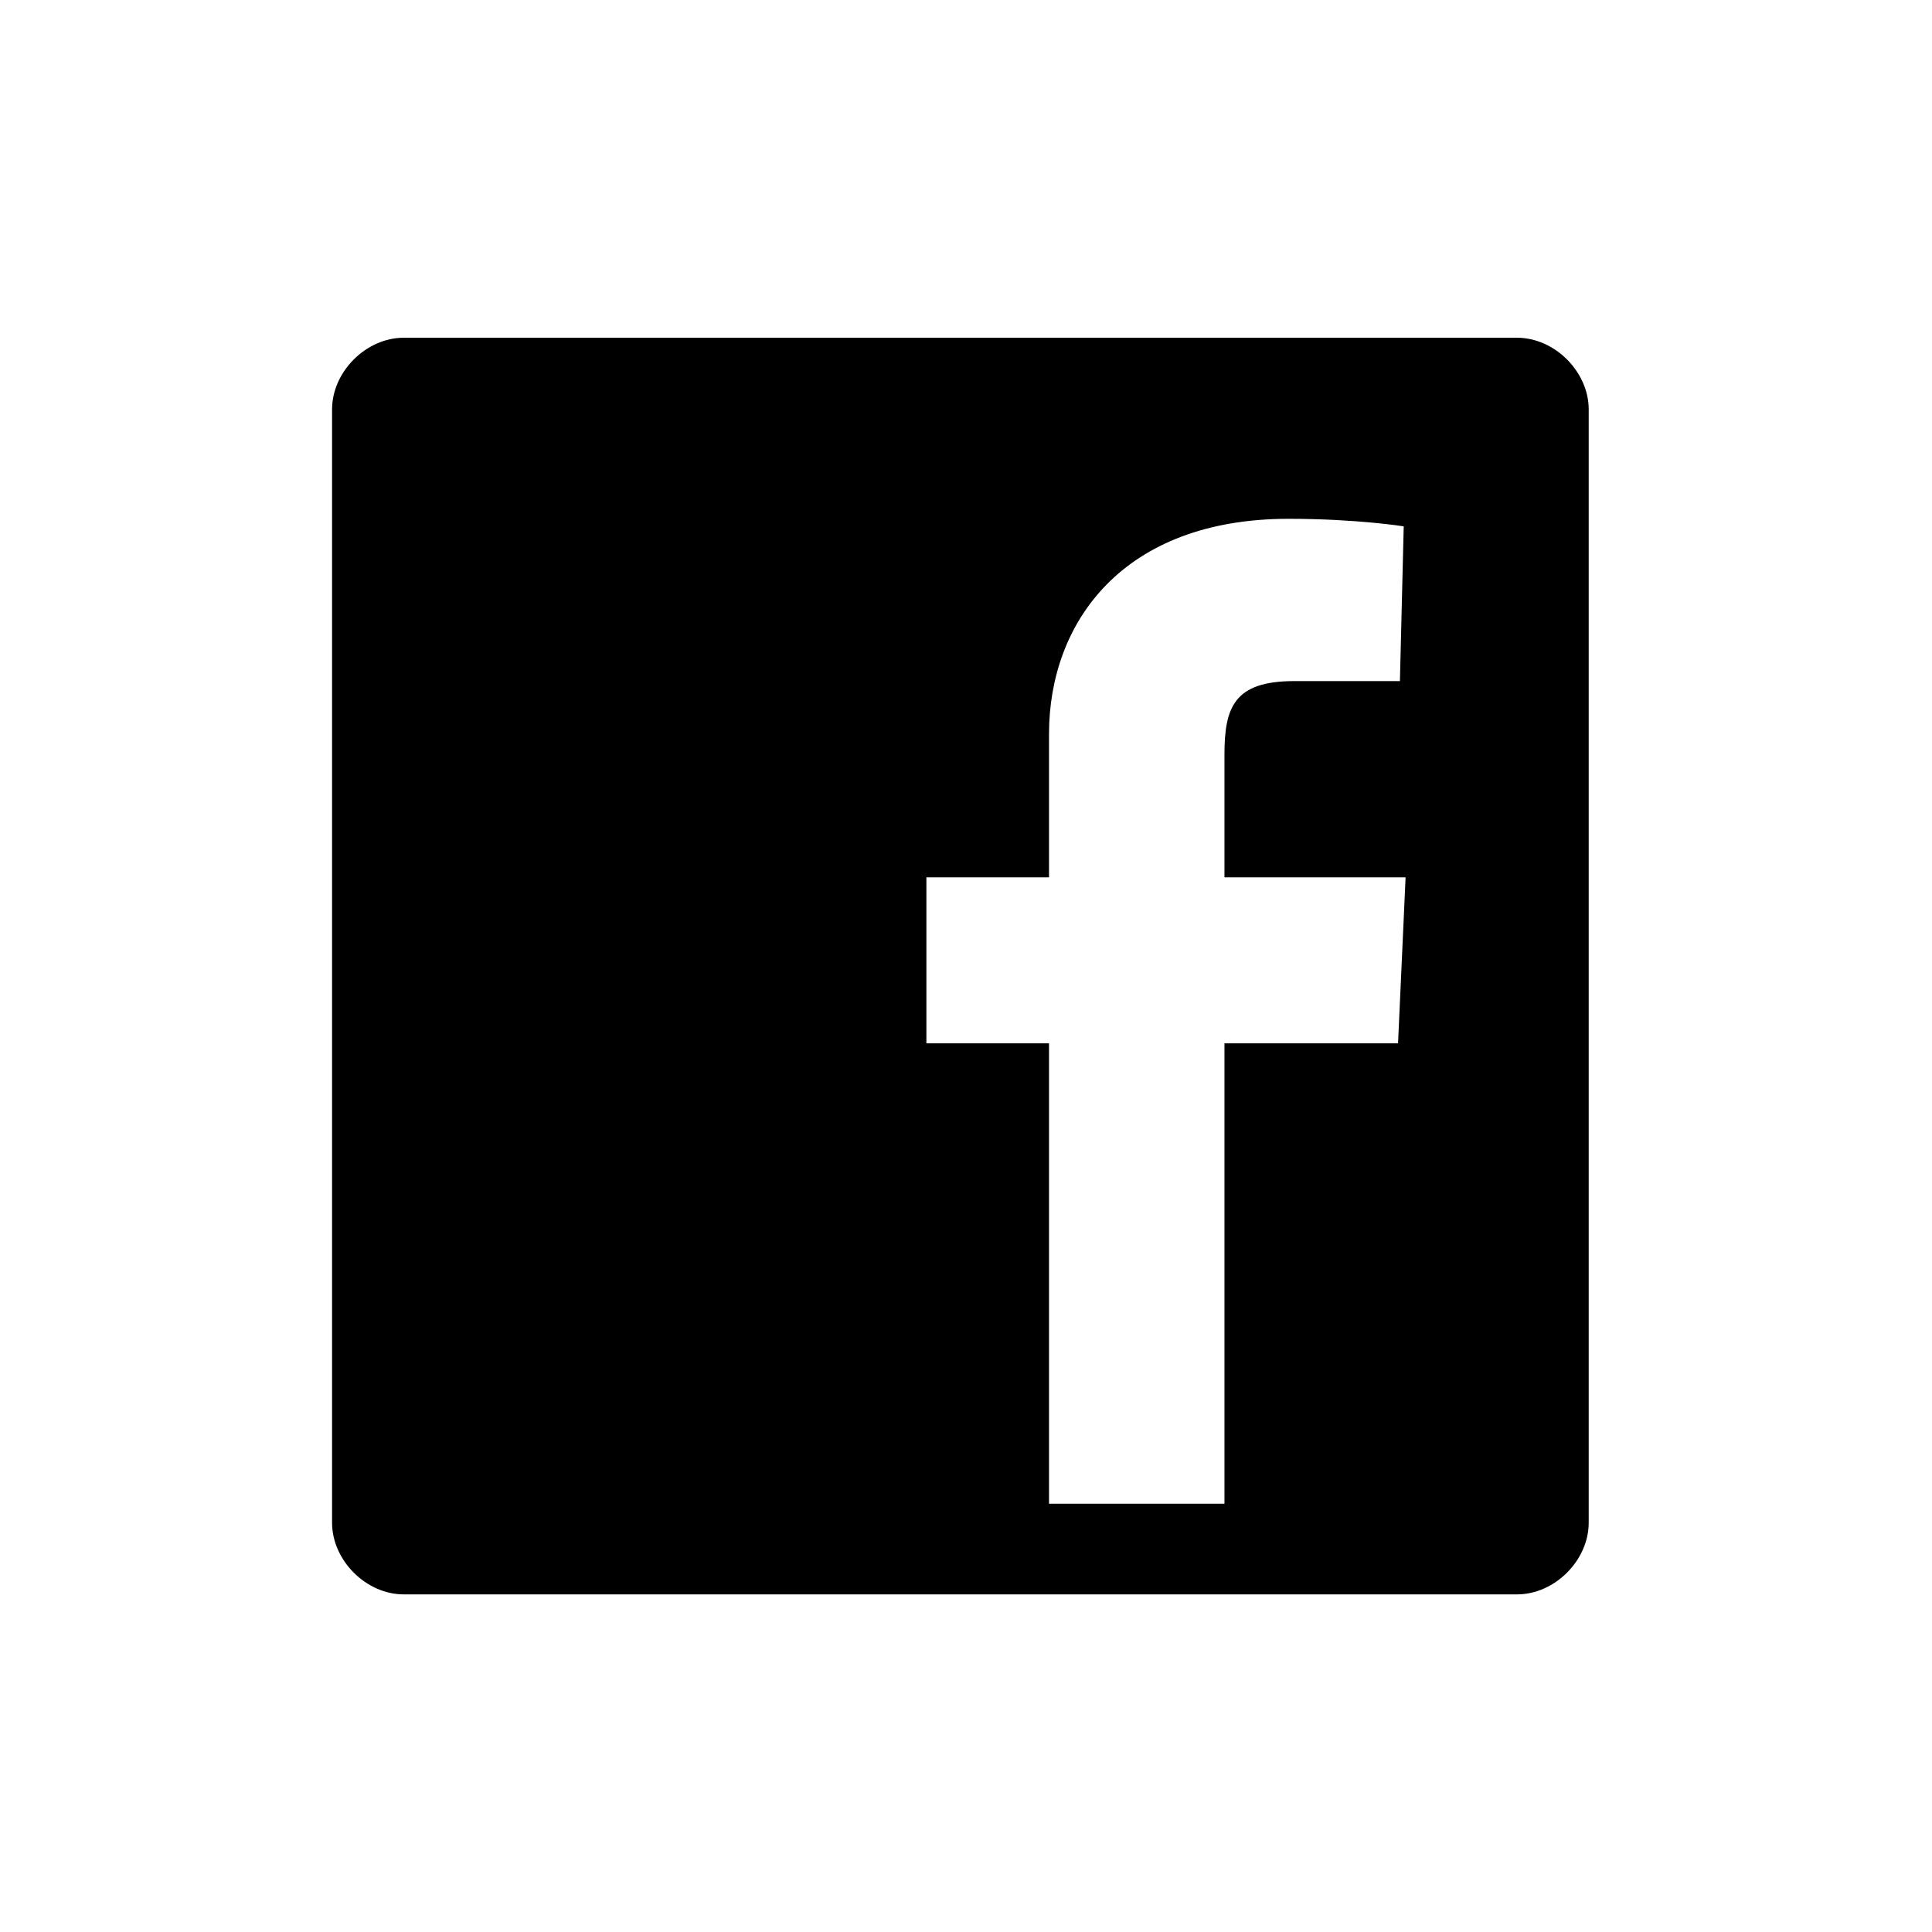
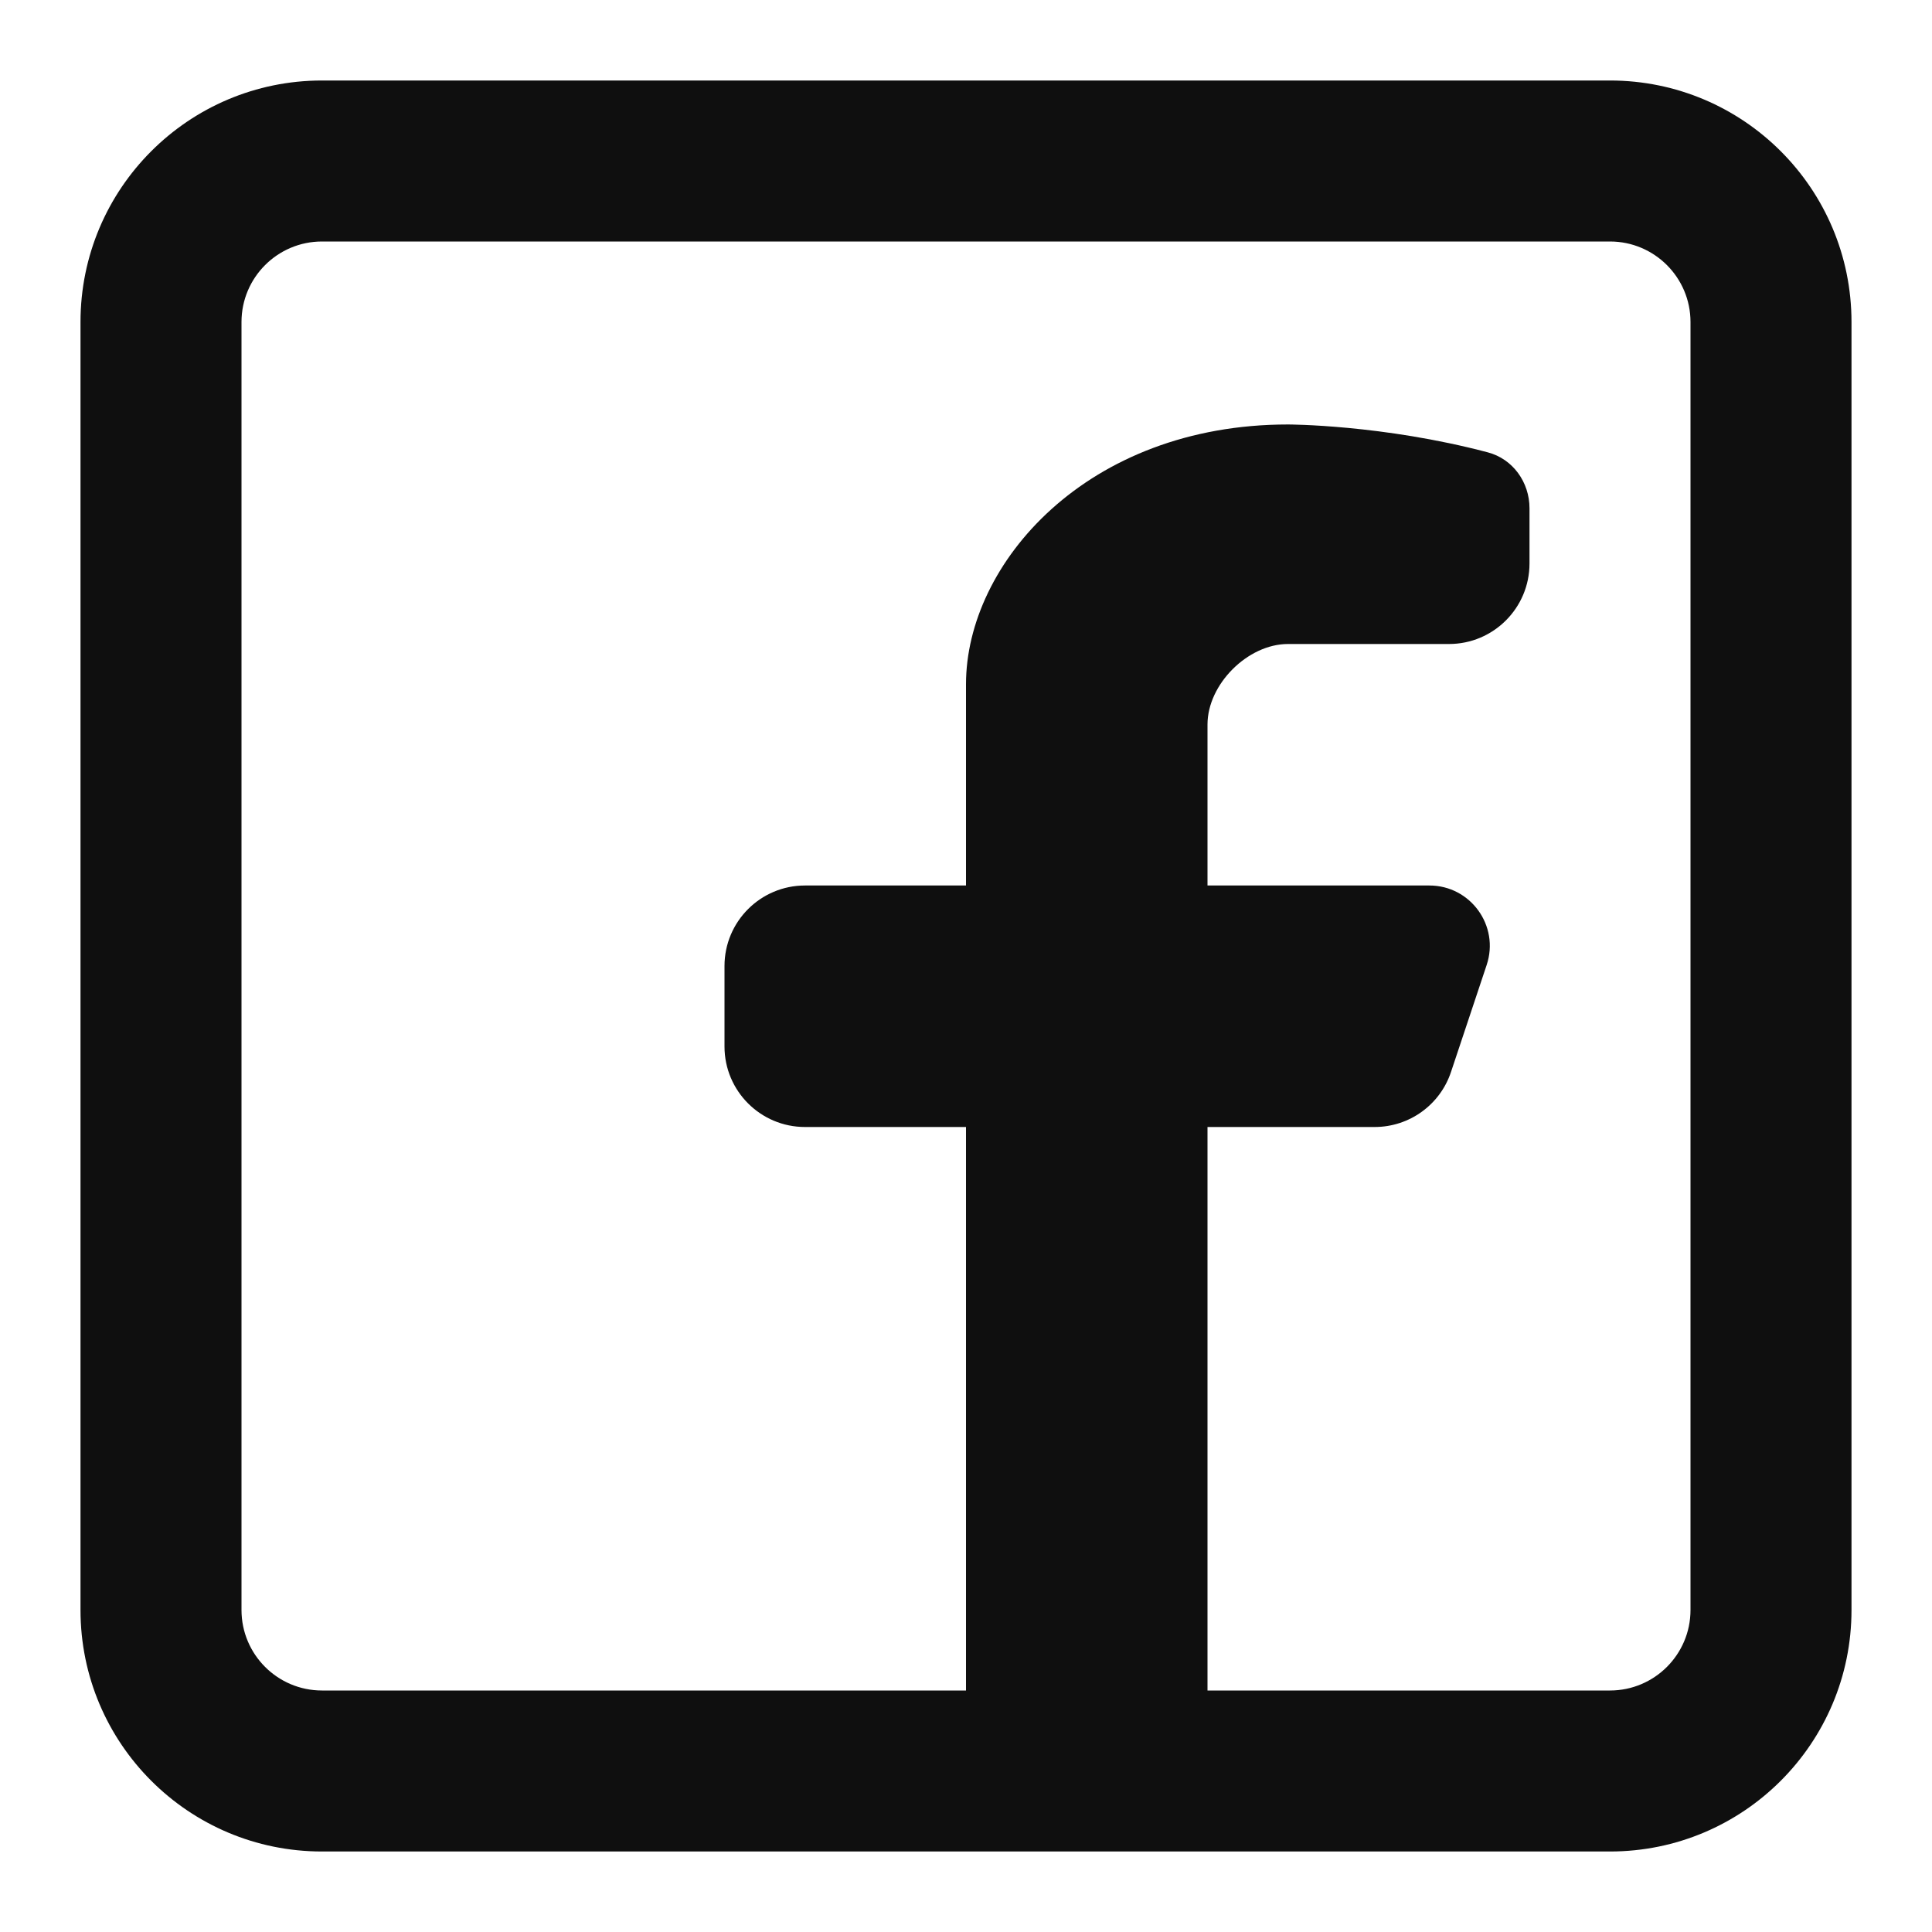
- <svg xmlns="http://www.w3.org/2000/svg" fill="#000000" width="800px" height="800px" viewBox="-5.5 0 32 32" version="1.1">
-   <path d="M1.188 5.594h18.438c0.625 0 1.188 0.563 1.188 1.188v18.438c0 0.625-0.563 1.188-1.188 1.188h-18.438c-0.625 0-1.188-0.563-1.188-1.188v-18.438c0-0.625 0.563-1.188 1.188-1.188zM14.781 17.281h2.875l0.125-2.75h-3v-2.031c0-0.781 0.156-1.219 1.156-1.219h1.75l0.063-2.563s-0.781-0.125-1.906-0.125c-2.75 0-3.969 1.719-3.969 3.563v2.375h-2.031v2.75h2.031v7.625h2.906v-7.625z" />
+ <svg xmlns="http://www.w3.org/2000/svg" width="800px" height="800px" viewBox="0 0 24 24" fill="none">
+   <path fill-rule="evenodd" clip-rule="evenodd" d="M20 1C21.657 1 23 2.343 23 4V20C23 21.657 21.657 23 20 23H4C2.343 23 1 21.657 1 20V4C1 2.343 2.343 1 4 1H20ZM20 3C20.552 3 21 3.448 21 4V20C21 20.552 20.552 21 20 21H15V14H17.076C17.507 14 17.889 13.725 18.025 13.316L18.468 11.987C18.63 11.501 18.268 11 17.756 11H15V9C15 8.5 15.5 8 16 8H18C18.552 8 19 7.552 19 7V6.314C19 5.991 18.794 5.701 18.481 5.619C17.171 5.273 16 5.273 16 5.273C13.5 5.273 12 7 12 8.5V11H10C9.448 11 9 11.448 9 12V13C9 13.552 9.448 14 10 14H12V21H4C3.448 21 3 20.552 3 20V4C3 3.448 3.448 3 4 3H20Z" fill="#0F0F0F" />
</svg>
